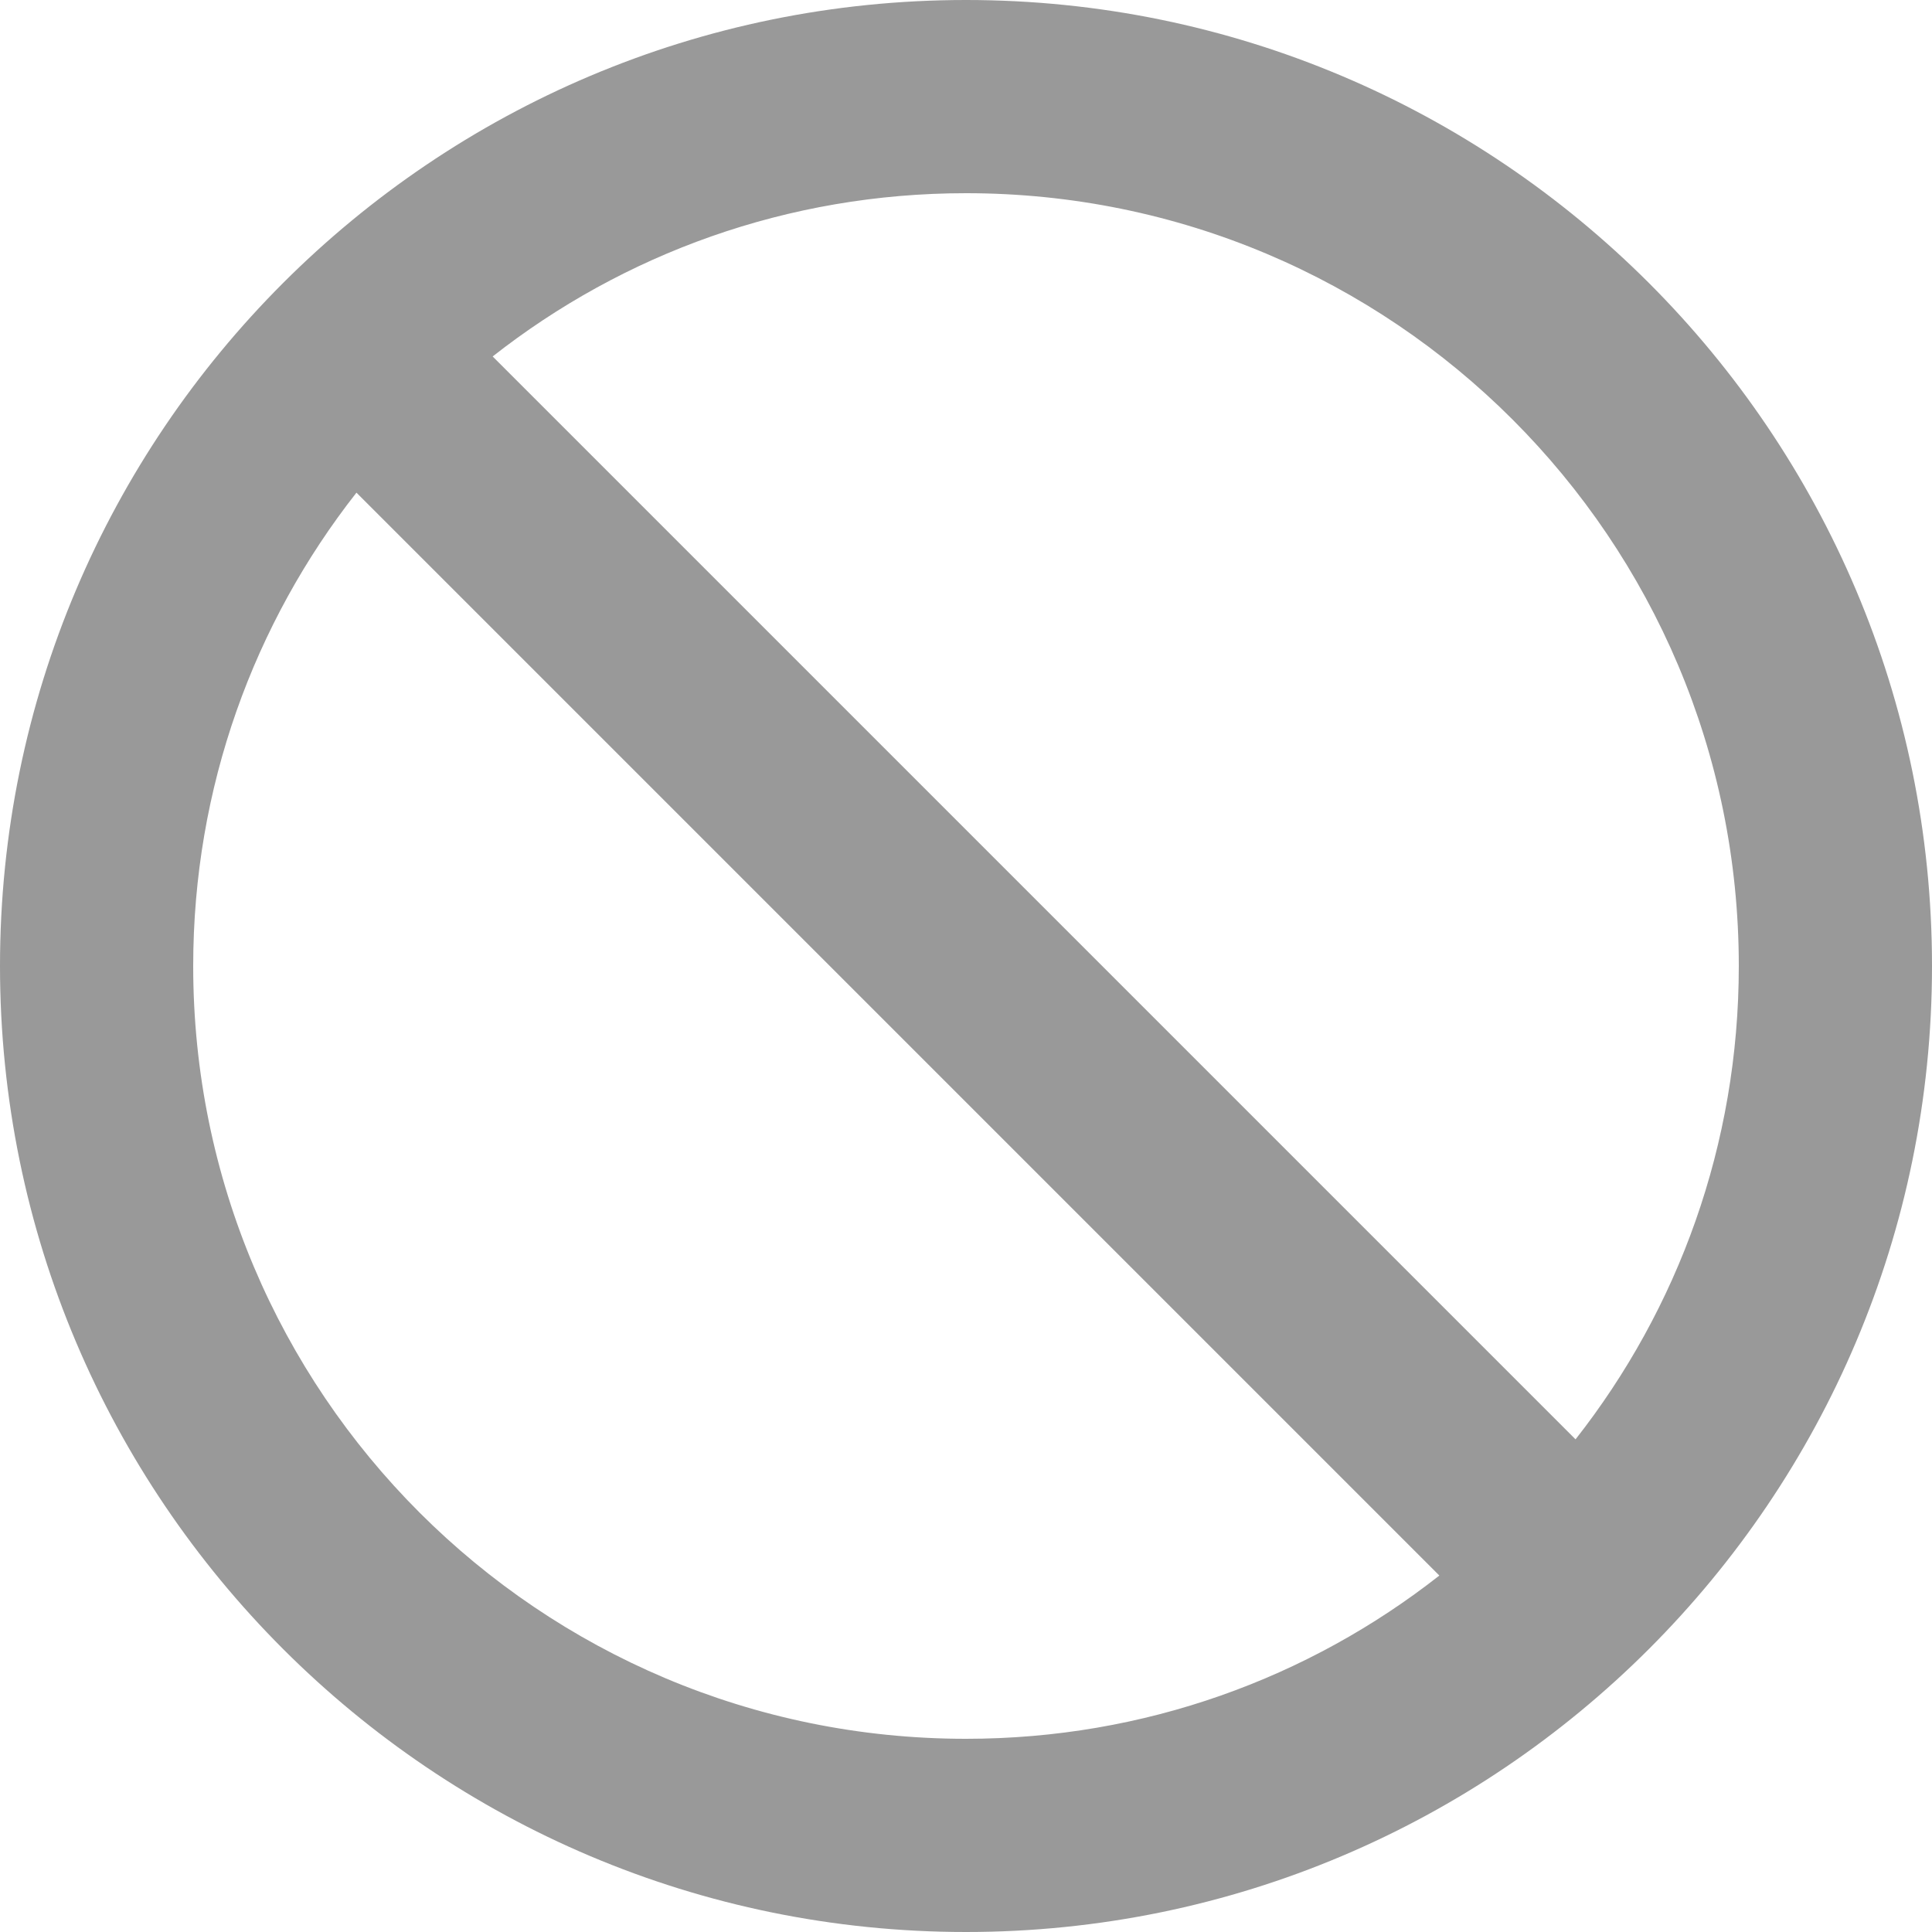
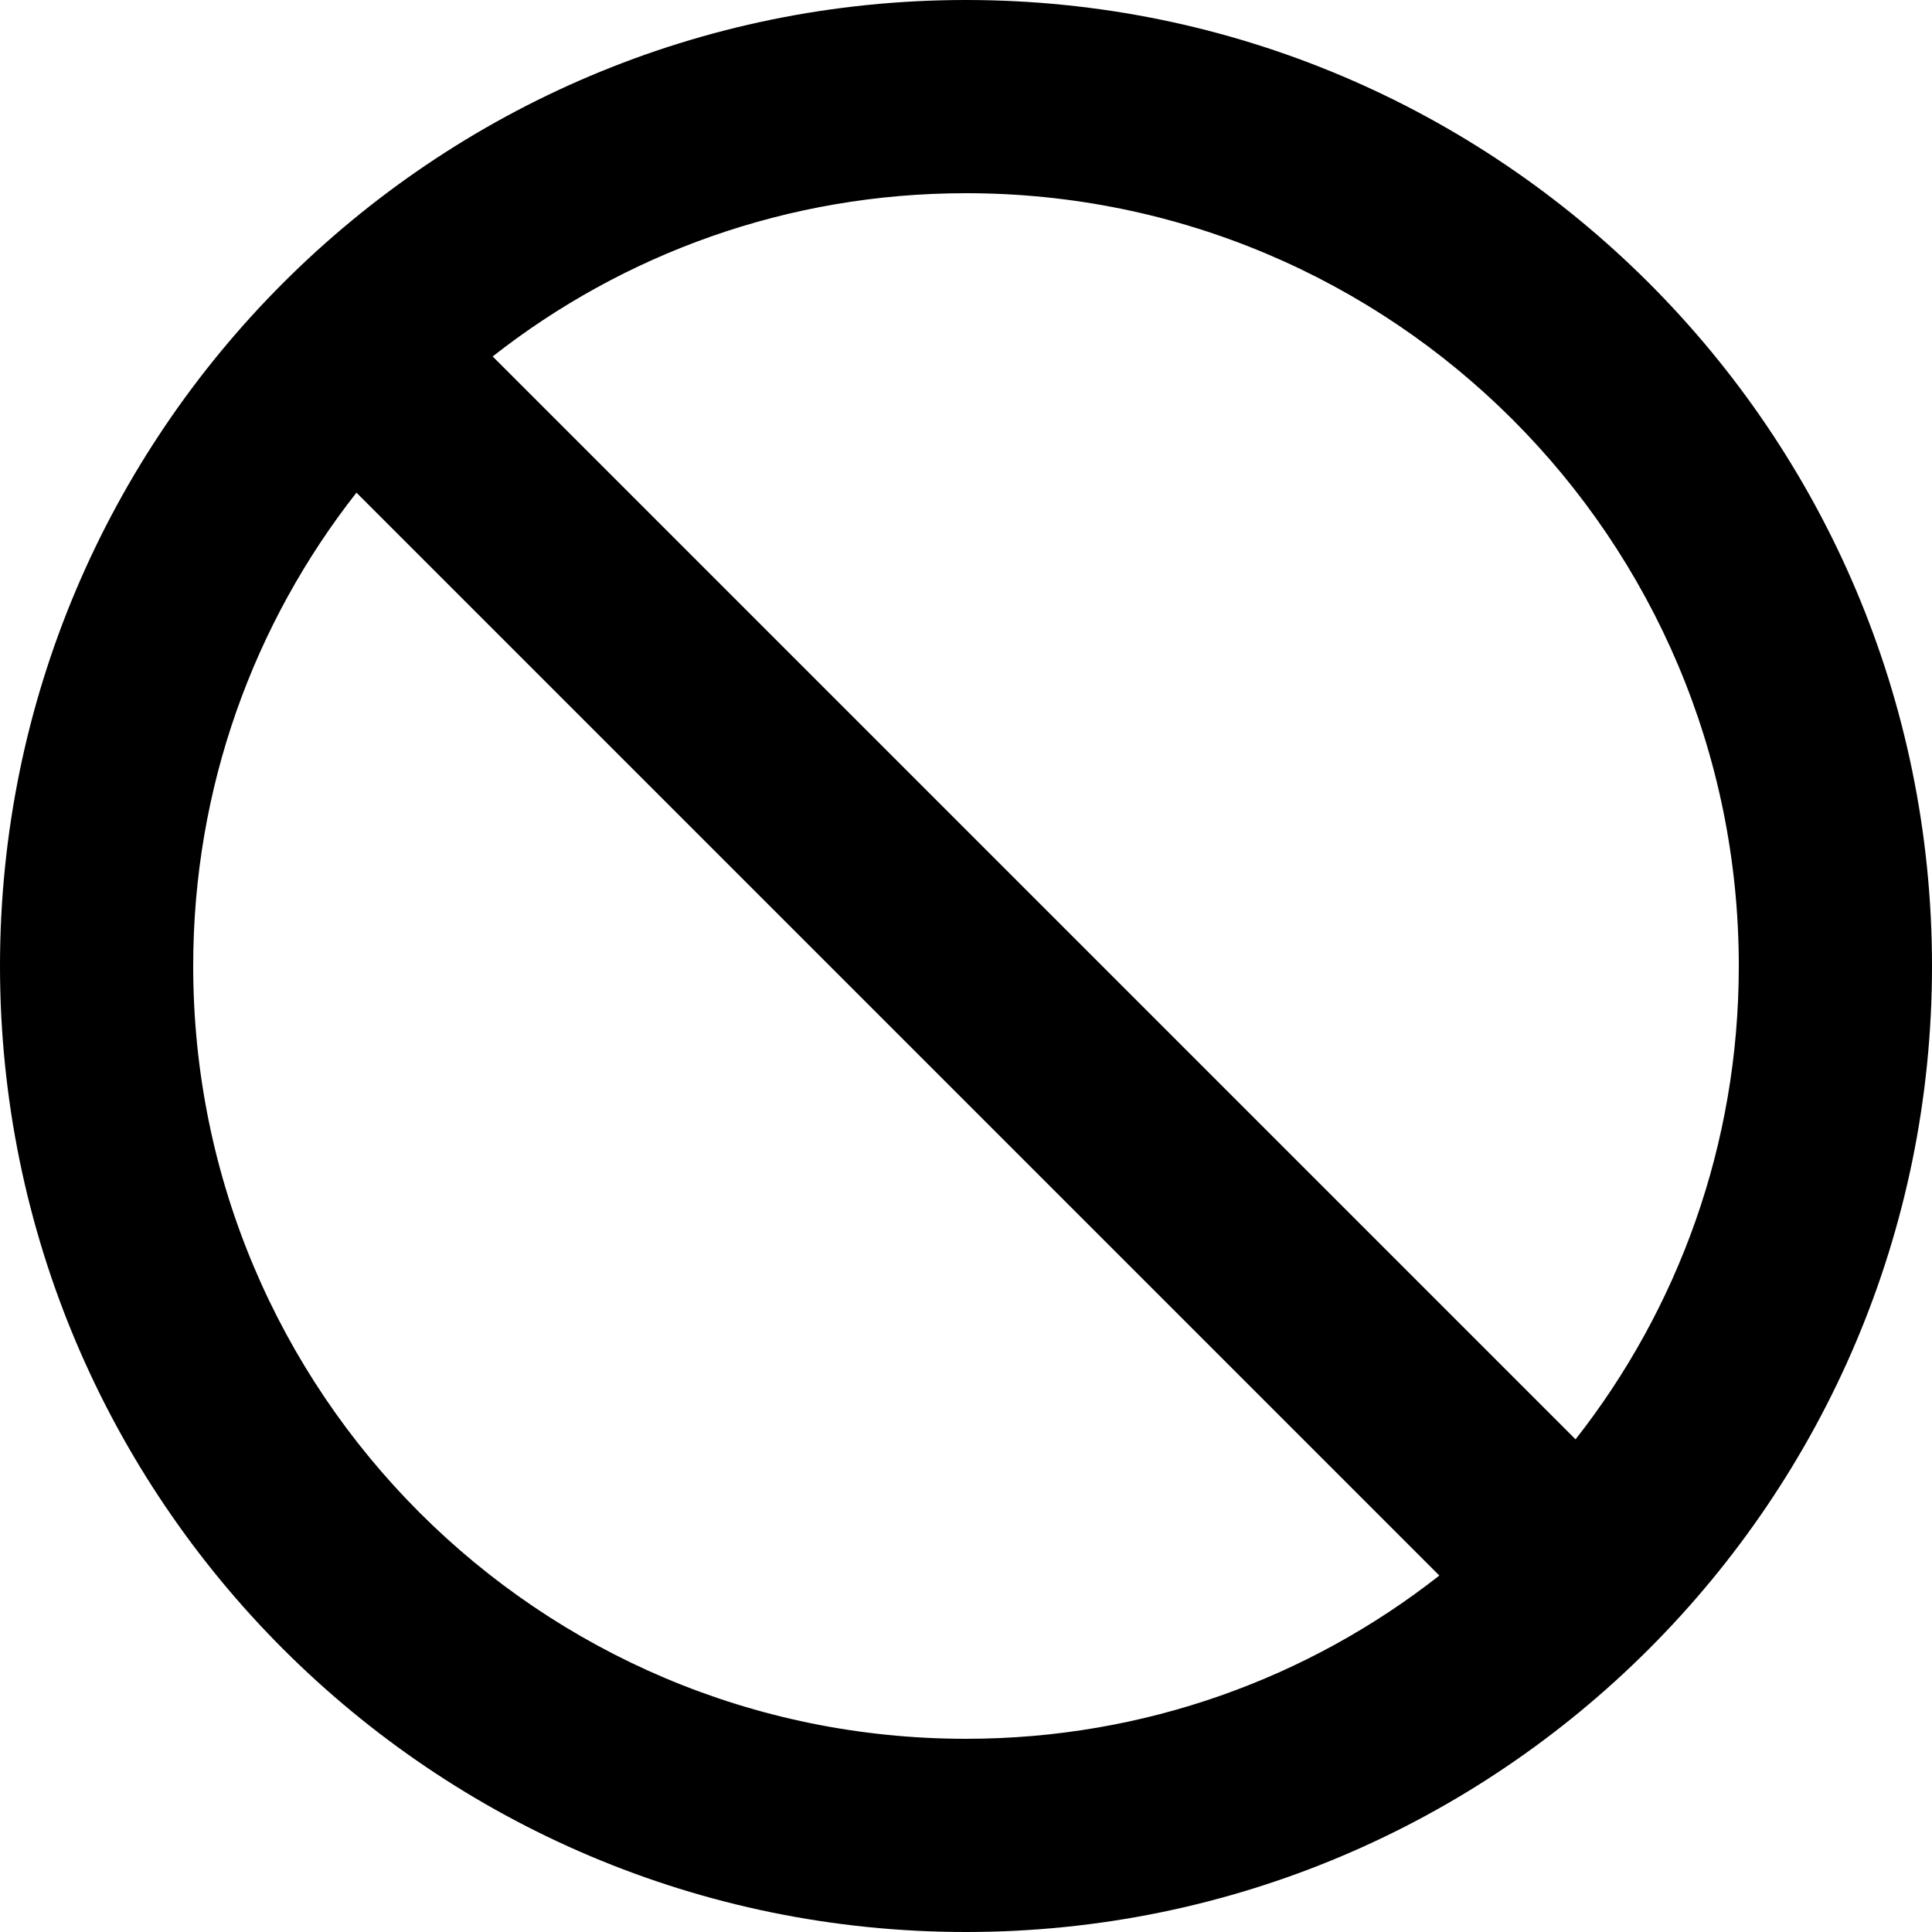
- <svg xmlns="http://www.w3.org/2000/svg" viewBox="0 0 14 14" fill="none">
-   <path d="M7 0C3.136 0 0 3.136 0 7C0 10.864 3.136 14 7 14C10.864 14 14 10.864 14 7C14 3.136 10.864 0 7 0ZM7 12.6C3.906 12.6 1.4 10.094 1.4 7C1.4 5.705 1.841 4.515 2.583 3.57L10.43 11.417C9.485 12.159 8.295 12.6 7 12.6ZM11.417 10.43L3.57 2.583C4.515 1.841 5.705 1.4 7 1.4C10.094 1.4 12.6 3.906 12.6 7C12.6 8.295 12.159 9.485 11.417 10.43Z" fill="#999999" />
+ <svg xmlns="http://www.w3.org/2000/svg" viewBox="0 0 14 14">
+   <path d="M7 0C3.136 0 0 3.136 0 7C0 10.864 3.136 14 7 14C10.864 14 14 10.864 14 7C14 3.136 10.864 0 7 0ZM7 12.6C3.906 12.6 1.4 10.094 1.4 7C1.4 5.705 1.841 4.515 2.583 3.57L10.43 11.417C9.485 12.159 8.295 12.6 7 12.6ZM11.417 10.43L3.57 2.583C4.515 1.841 5.705 1.4 7 1.4C10.094 1.4 12.6 3.906 12.6 7C12.6 8.295 12.159 9.485 11.417 10.43Z" />
</svg>
